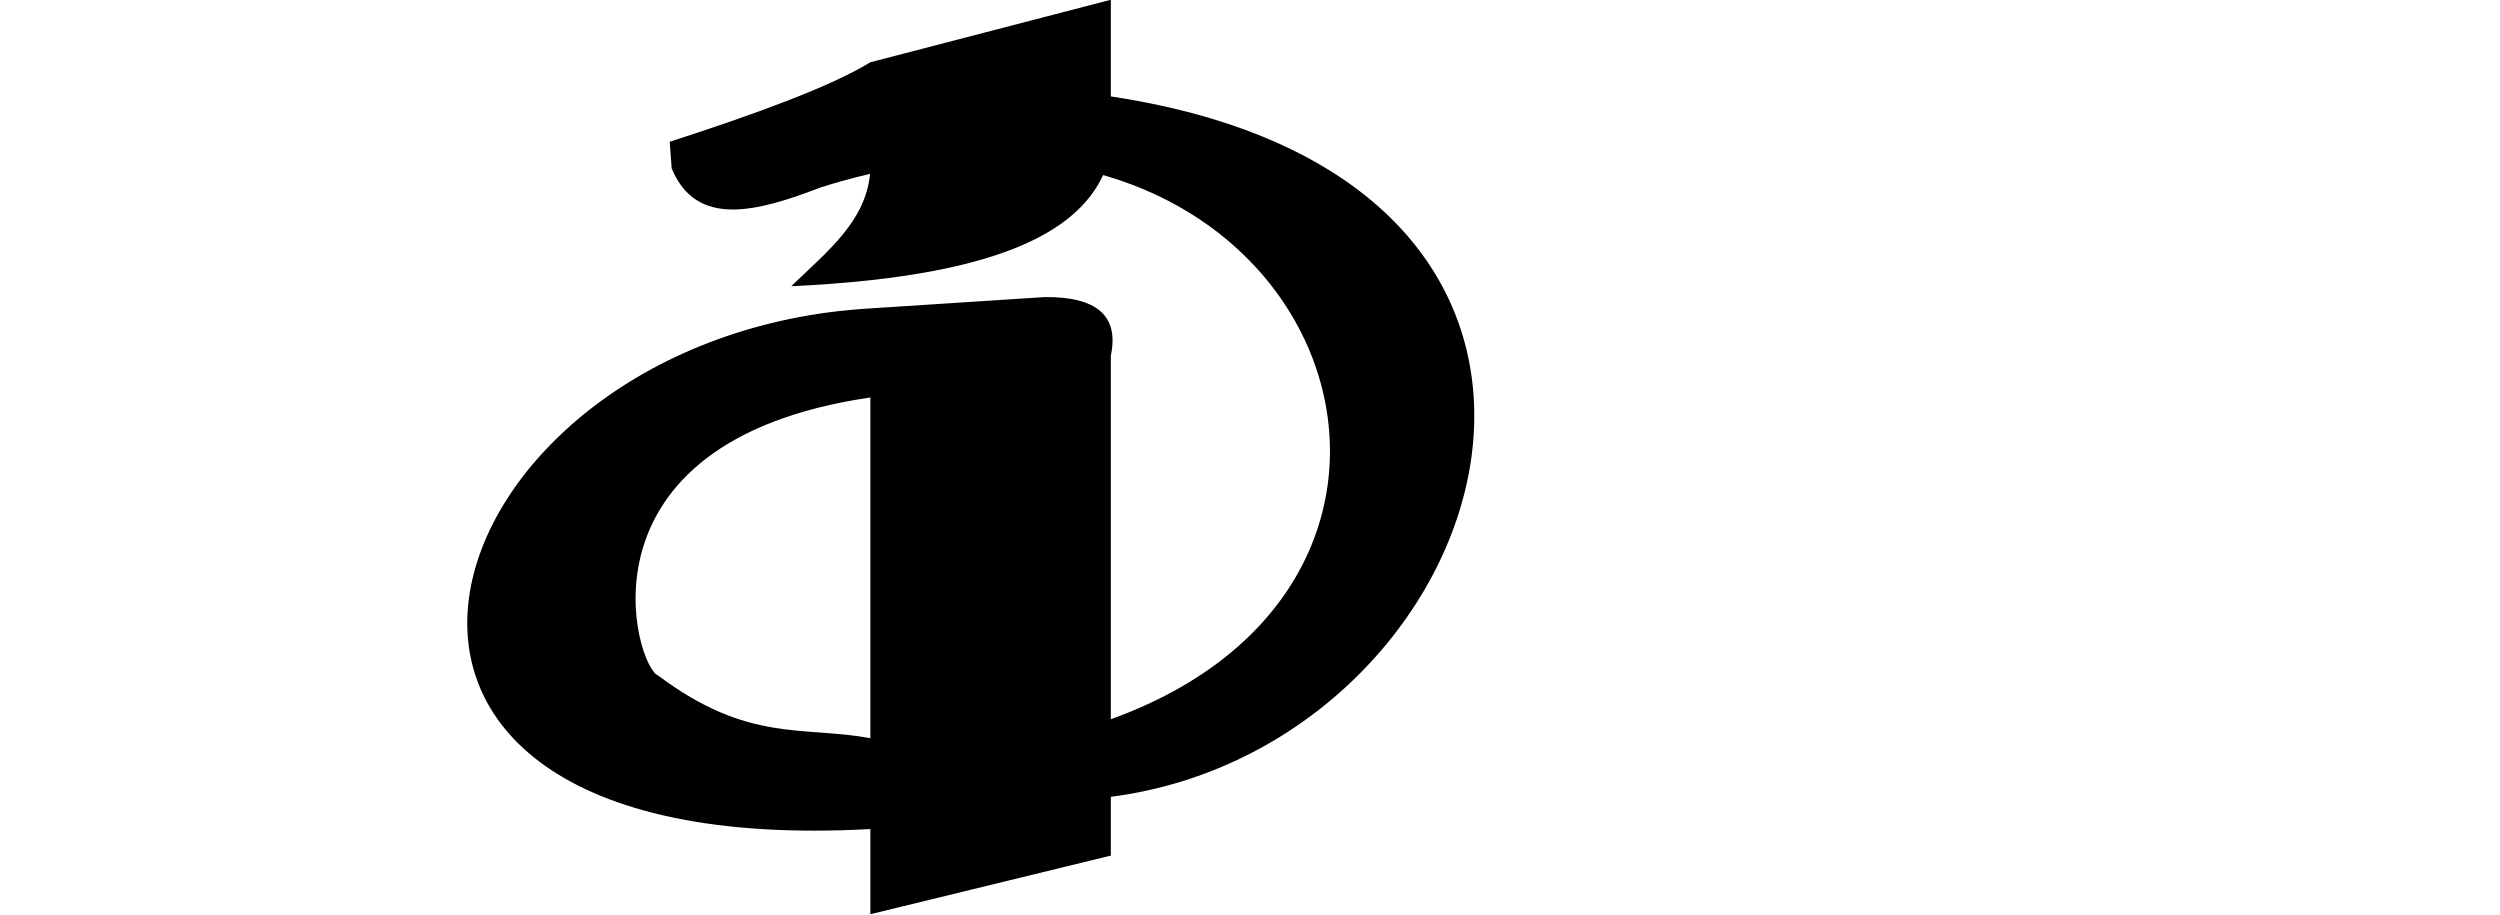
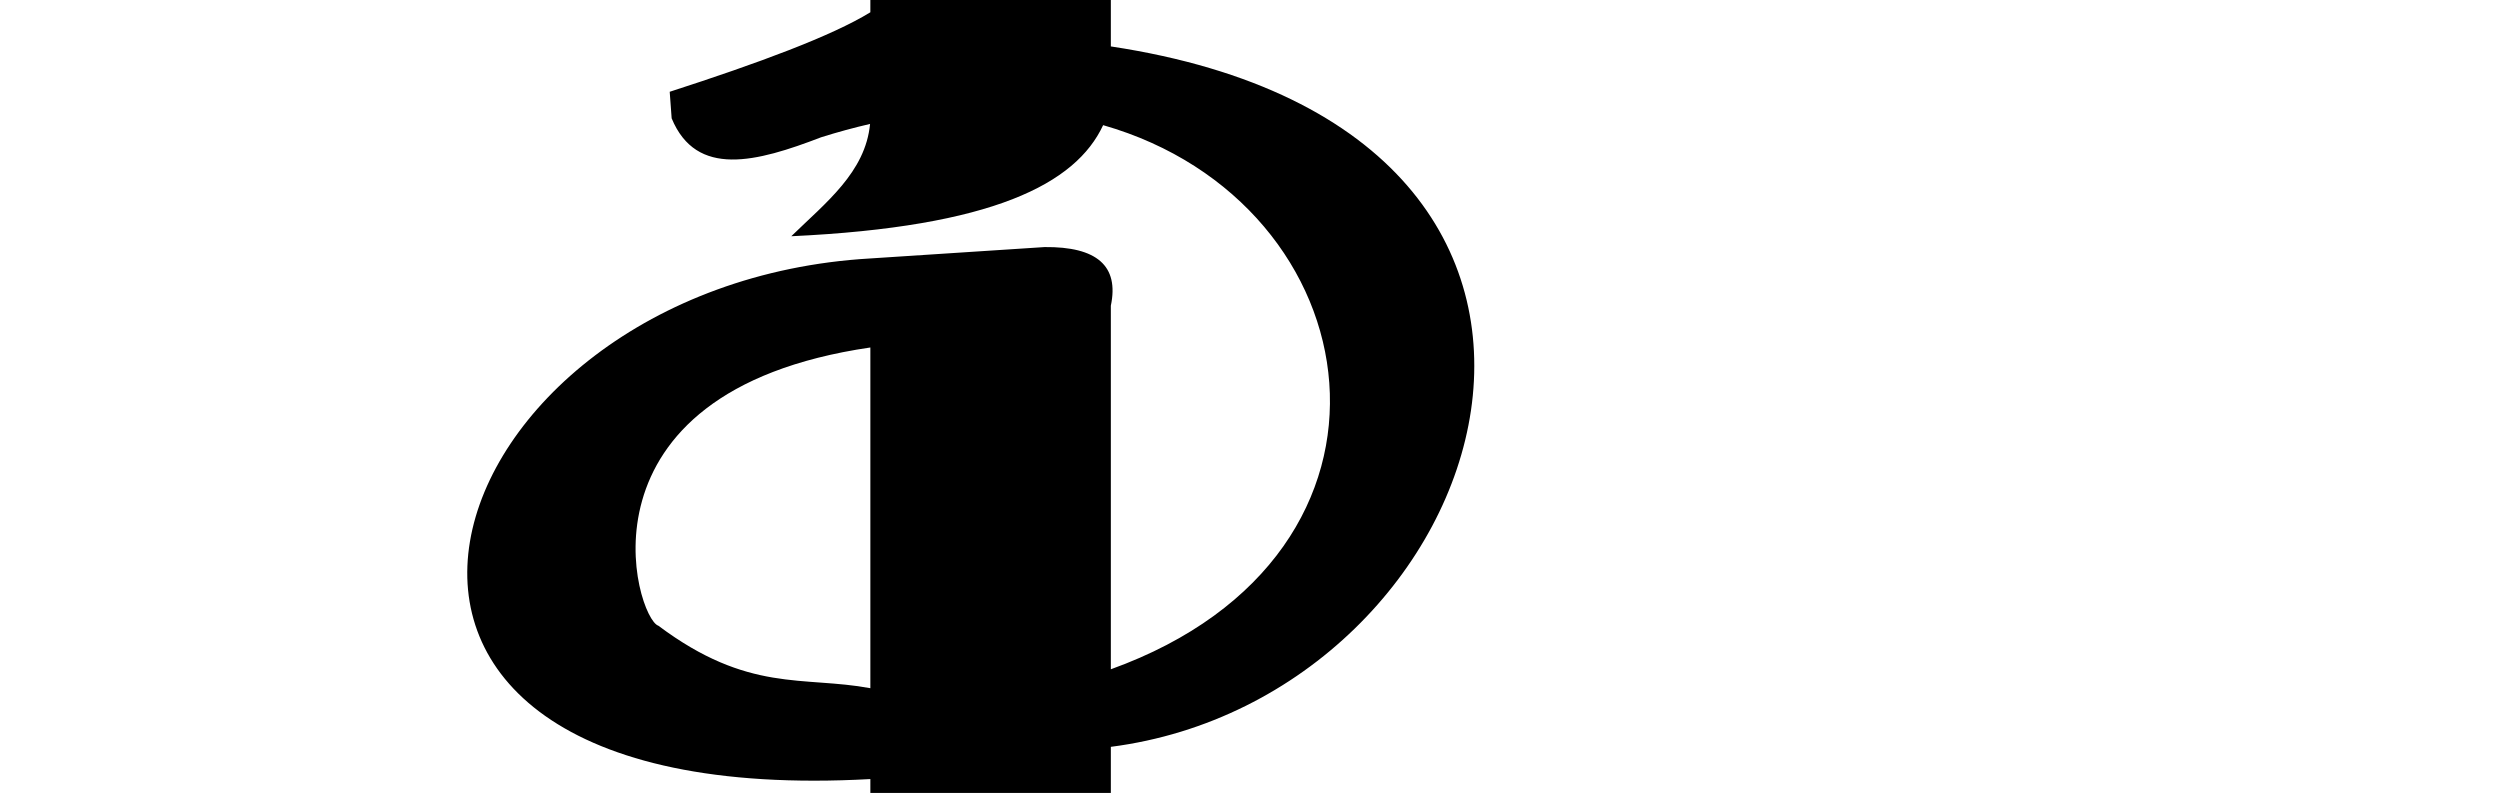
- <svg xmlns="http://www.w3.org/2000/svg" width="2048" height="749.13" id="svg3218" version="1.1">
+ <svg xmlns="http://www.w3.org/2000/svg" width="2048" height="649.59" id="svg3218" version="1.1">
  <defs id="defs3220" />
-   <g id="layer1" transform="translate(0,-303.2322)">
-     <path style="fill:#000000;stroke:none" d="M 910,303.025 713,354.23 c -31.565,19.39 -91.589,41.626 -164.37,65.137 l 1.589,21.753 c 20.244,48.94 69.619,35.834 122.453,15.52 C 1073.801,330.252 1248.514,770.32 910,892.436 l 0,-297.822 c 6.879,-32.675 -11.509,-48.439 -54.261,-48.028 L 713,555.874 c -364.662,21.104 -509.968,454.754 0,426.507 l 0,69.781 197,-48.028 0,-48.15 c 317.122,-40.885 469.592,-502.645 0,-573.768 l 0,-79.191 z m -197,325.808 0,279.124 C 657.942,897.721 613.183,912.064 539.342,856.751 521.113,850.963 464.17,665.241 713,628.832 z" id="path3202" />
-     <path style="fill:#000000;fill-opacity:1;stroke:none" d="m 713,417.179 197,0 0,11.084 C 896.649,485.72 833.61,529.076 648.209,537.707 677.108,509.546 710.889,483.827 713,442.272 z" id="path12077" />
+   <g id="layer1" transform="translate(0,-402.7722)">
+     <path style="fill:#000000;stroke:none" d="m 713,402.768 0,10.062 c -31.565,19.39 -91.594,41.614 -164.375,65.125 l 1.594,21.75 c 20.244,48.94 69.604,35.845 122.438,15.531 13.63,-4.295 26.998,-7.916 40.094,-10.938 -3.745,39.547 -36.44,64.626 -64.531,92 164.979,-7.681 233.063,-42.859 255.469,-91 222.452,63.711 269.484,350.813 6.312,445.75 l 0,-297.844 c 6.879,-32.675 -11.499,-48.442 -54.25,-48.031 L 713,614.487 c -364.662,21.104 -509.968,454.747 0,426.5 l 0,11.375 197,0 0,-37.781 c 317.122,-40.885 469.592,-502.658 0,-573.781 l 0,-38.031 -197,0 z m 0,284.656 0,279.125 C 657.942,956.314 613.185,970.676 539.344,915.362 521.115,909.574 464.17,723.834 713,687.425 z" id="path3202" />
  </g>
</svg>
